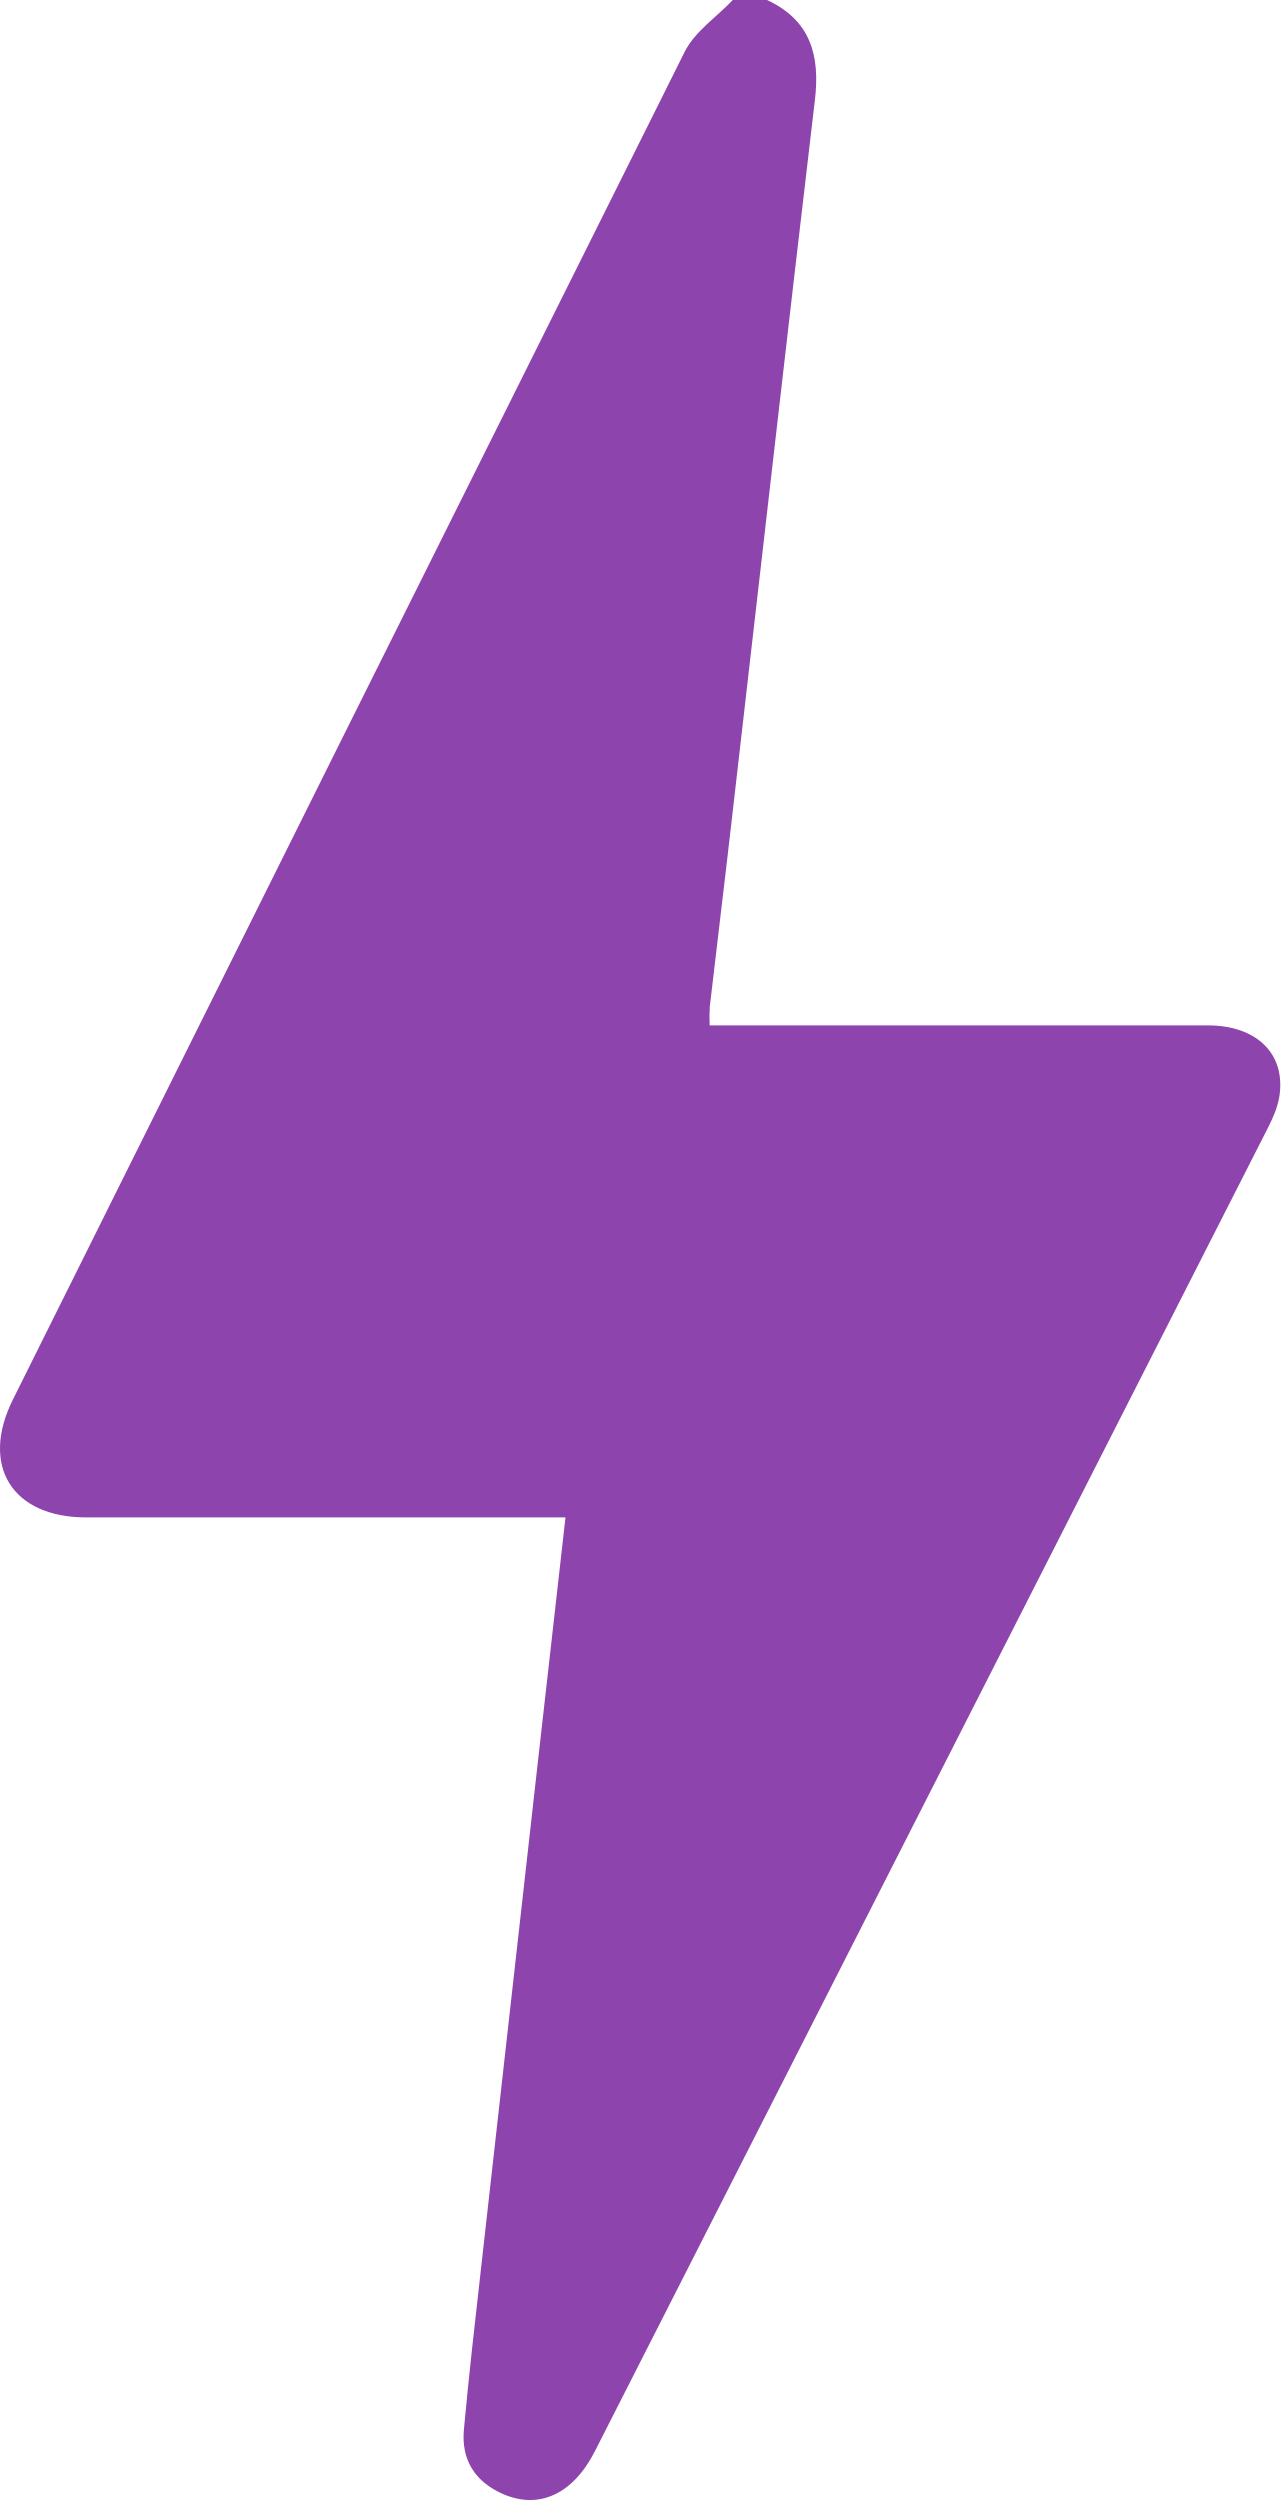
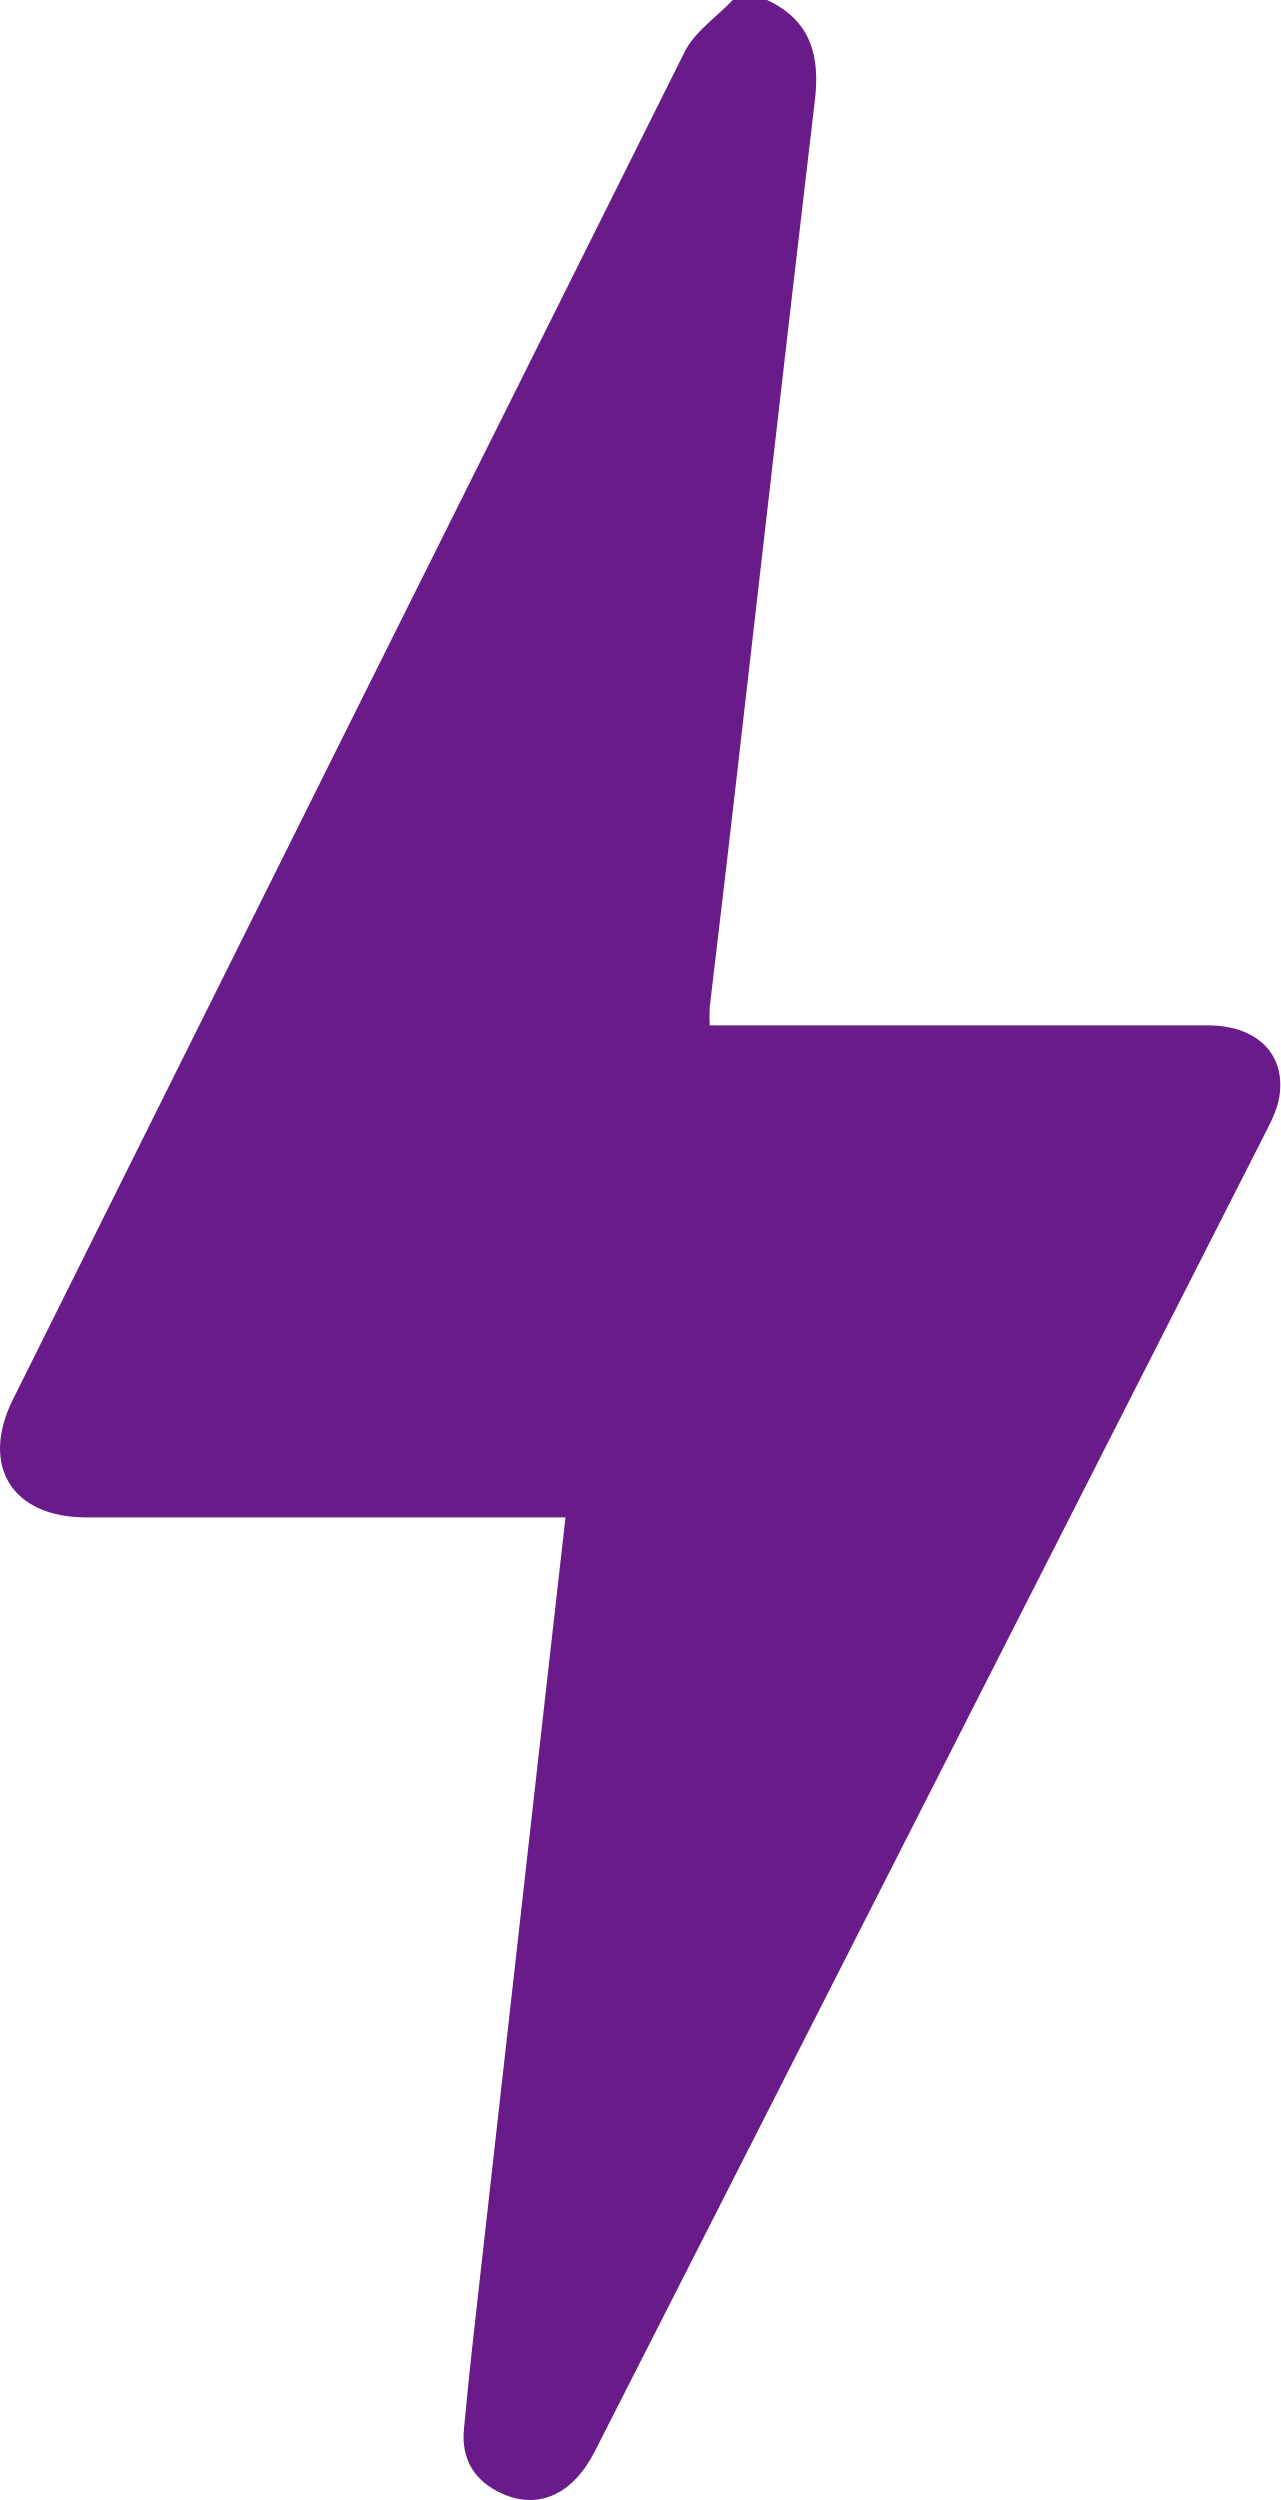
<svg xmlns="http://www.w3.org/2000/svg" id="Layer_1" data-name="Layer 1" viewBox="0 0 535.95 1046.53">
  <defs>
-     <style>.cls-1{fill:#8e44ad;}</style>
+     <style>.cls-1{fill:#681b89;}</style>
  </defs>
  <path class="cls-1" d="M802.78,488.79Q662,765.72,521.13,1042.6c-9.21,18.17-23.53,24.68-38.77,17.91-11.62-5.2-17.25-14.32-16.12-26.86,2.06-22.35,4.59-44.67,7.12-67q11.86-106,23.8-212.08C501,720.83,504.8,687,508.77,651.8H308.13c-31,0-44.45-21.57-30.7-49.3Q417.86,320.26,558.68,38.25c4.24-8.47,13.32-14.5,20.13-21.66h14.33c18.29,8.52,22.31,23.28,20,42.18-11.83,100-23.1,200.12-34.67,300.16-3,26.38-6.25,52.75-9.3,79.12a75.21,75.21,0,0,0-.05,7.78h11.31q98.58,0,197.2,0c20.61,0,32.66,12,30,29.6C806.92,480.06,804.92,484.6,802.78,488.79Z" transform="translate(-272.05 -16.59)" />
</svg>
